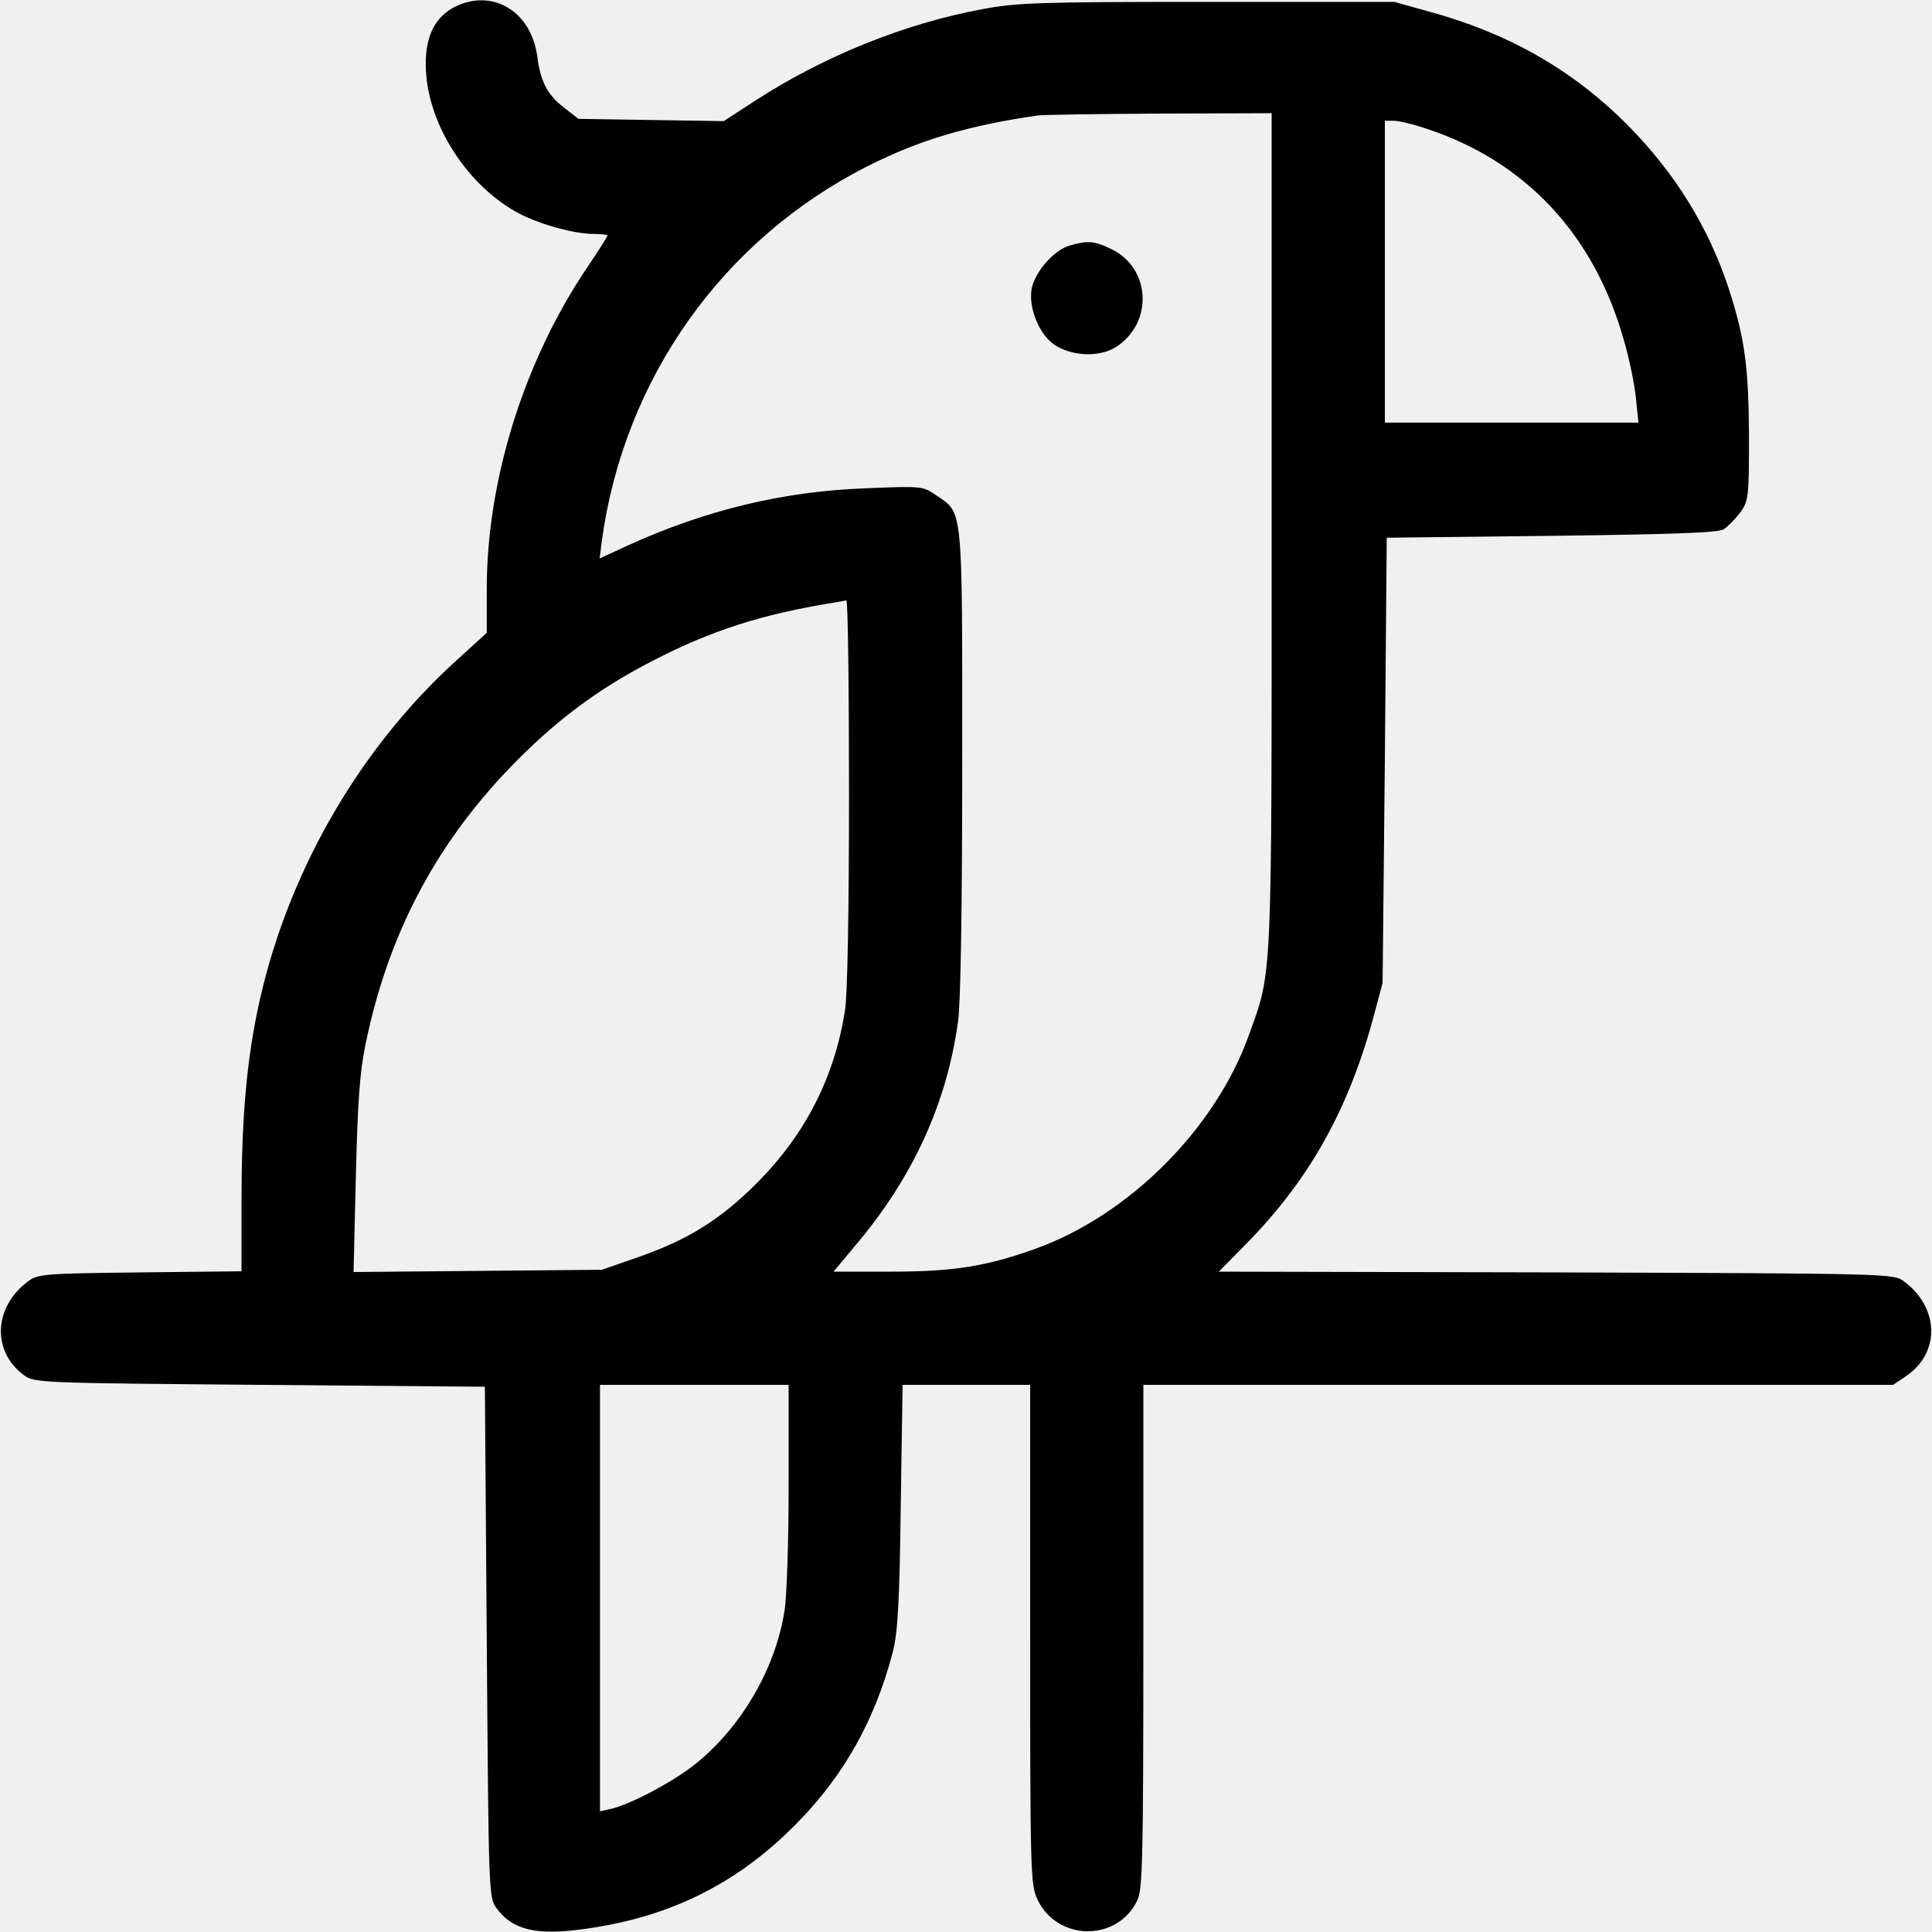
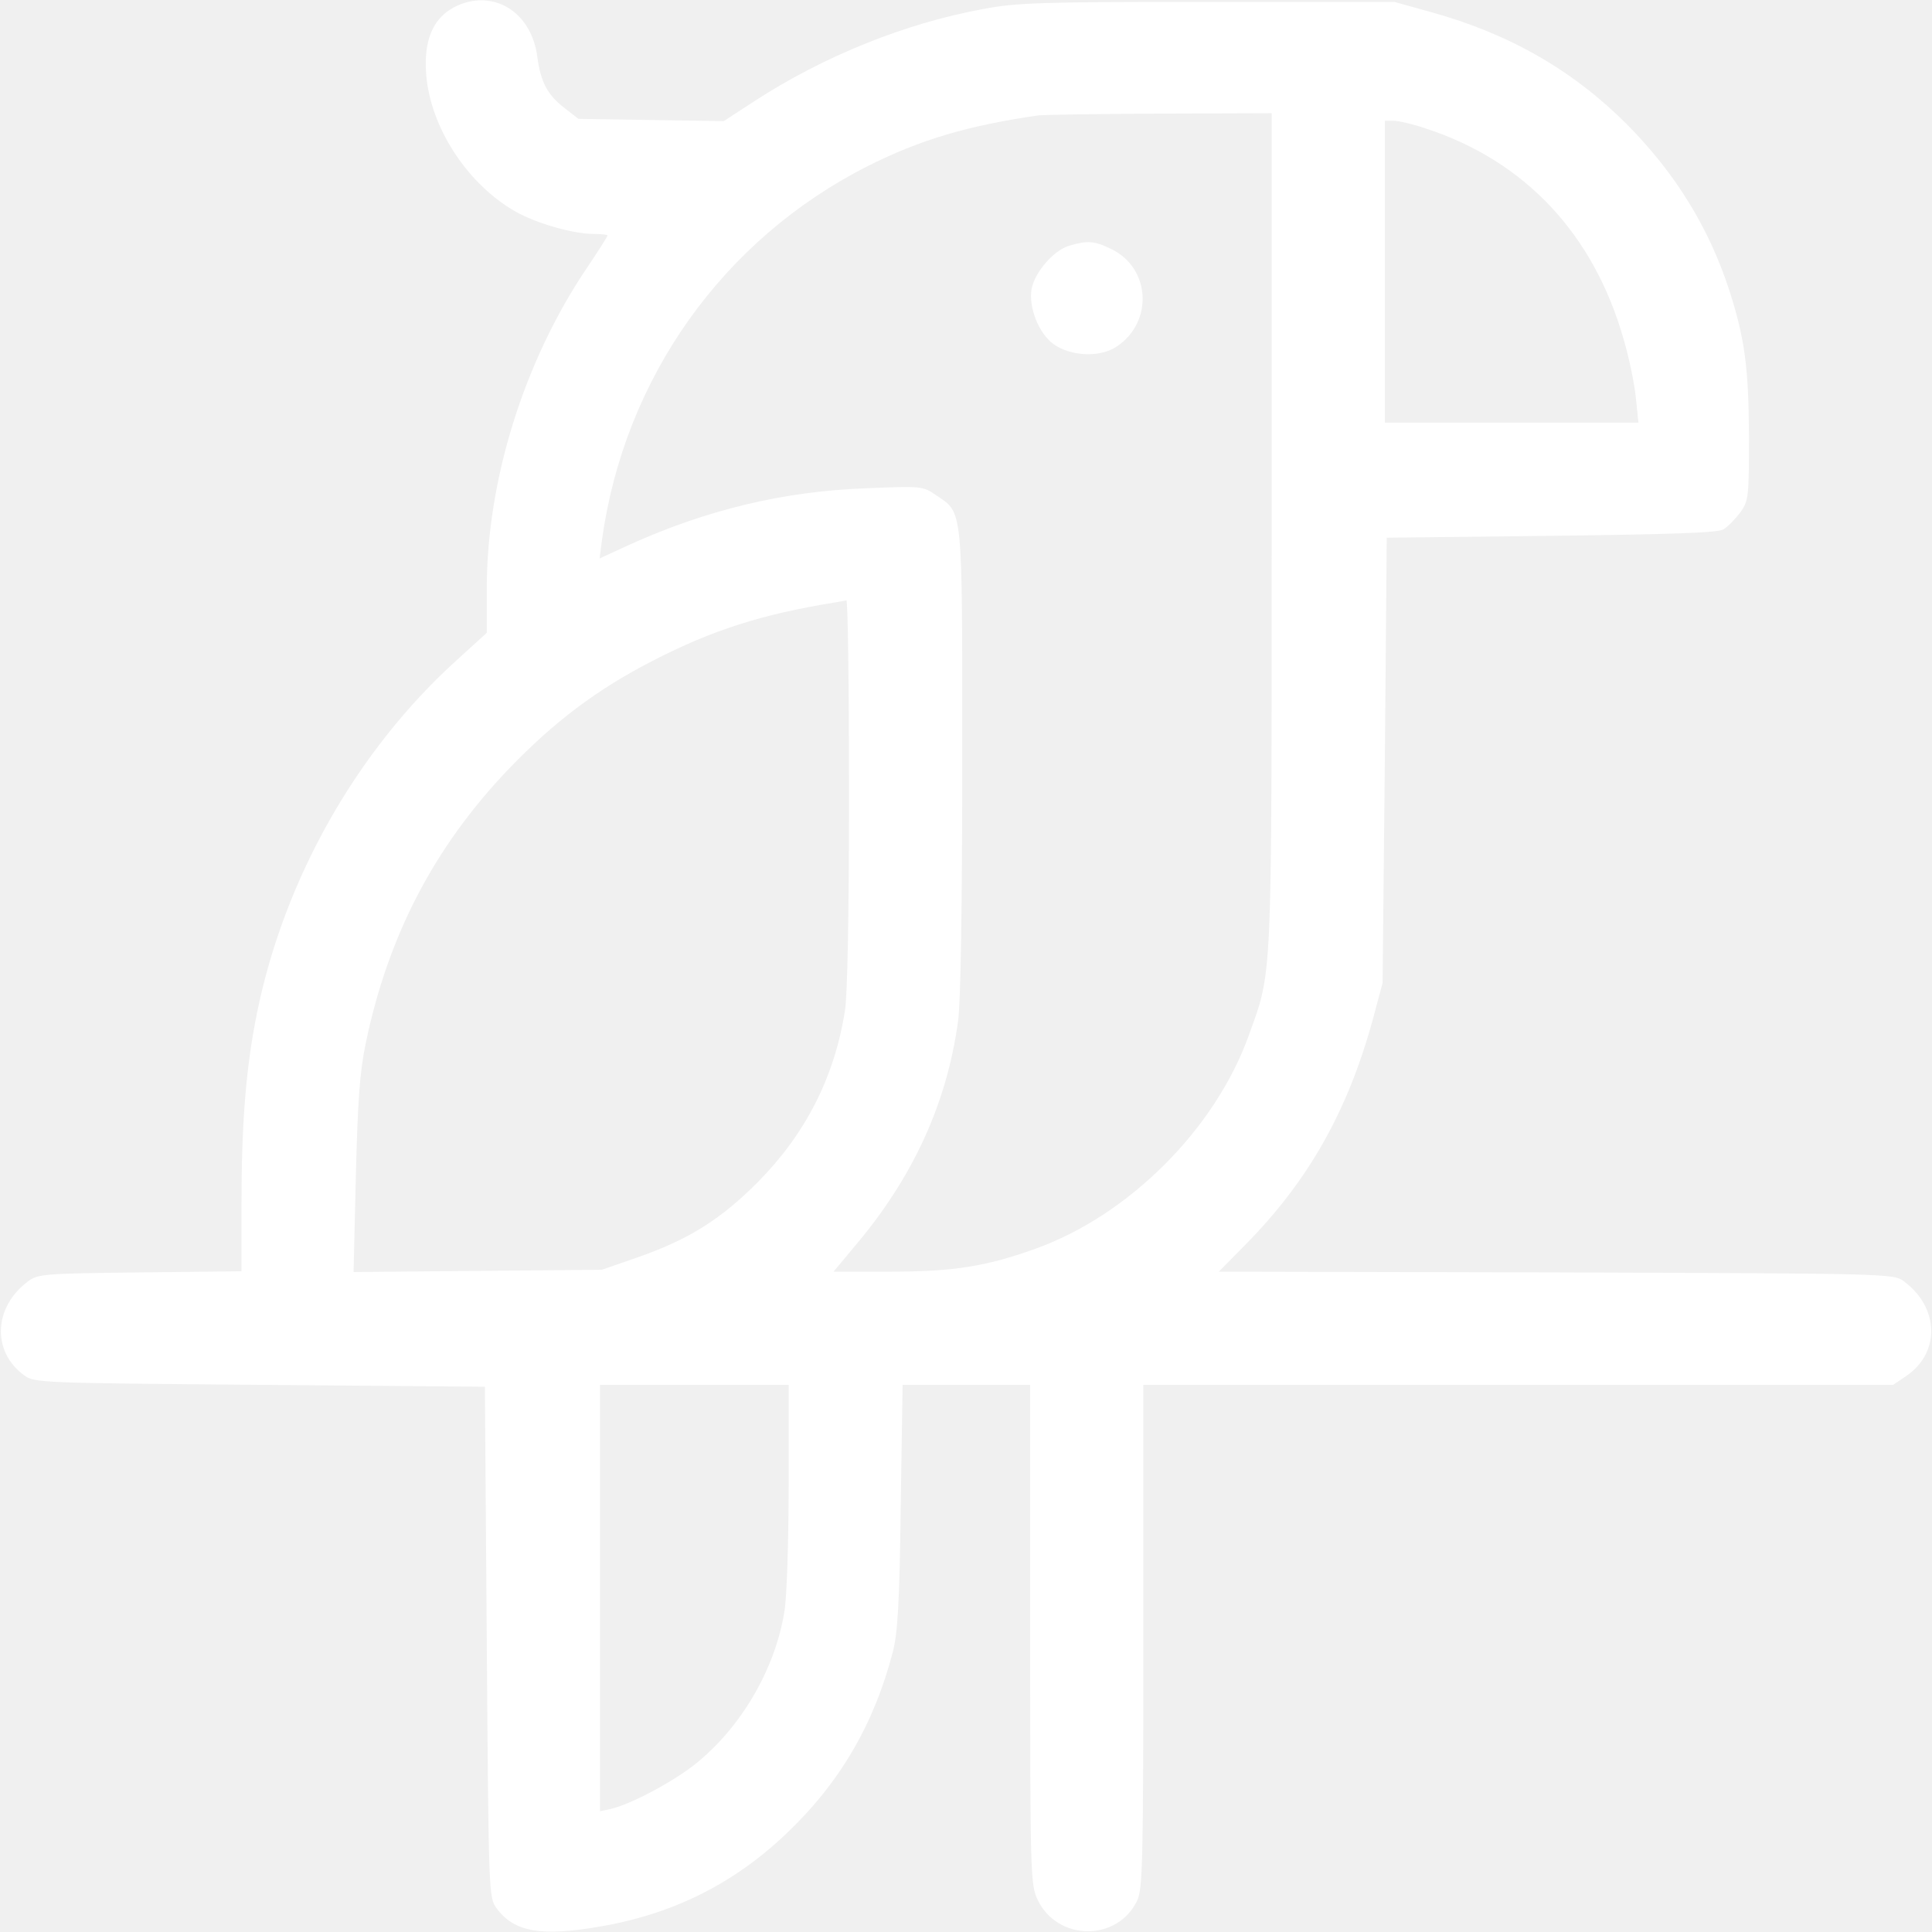
- <svg xmlns="http://www.w3.org/2000/svg" version="1.0" width="512pt" height="512pt" viewBox="0 0 512 512" preserveAspectRatio="xMidYMid meet">
-   <g transform="translate(0,512) scale(0.1,-0.1)" fill="#000000" stroke="none">
-     <path d="M1214 5106 c-68 -30 -95 -96 -83 -199 17 -136 112 -277 234 -347 56 -32 154 -60 209 -60 20 0 36 -2 36 -4 0 -3 -25 -42 -56 -88 -166 -247 -264 -562 -264 -848 l0 -117 -78 -71 c-266 -240 -459 -581 -531 -937 -29 -142 -41 -292 -41 -502 l0 -182 -269 -3 c-254 -3 -271 -4 -297 -24 -91 -68 -96 -185 -11 -248 28 -21 41 -21 625 -26 l597 -5 5 -677 c5 -665 5 -677 26 -705 46 -63 118 -76 277 -48 191 33 351 113 489 244 143 135 234 291 284 483 13 50 18 132 21 385 l5 323 169 0 169 0 0 -662 c0 -641 1 -663 20 -703 53 -110 212 -111 264 -1 14 30 16 106 16 700 l0 666 994 0 993 0 34 23 c91 61 89 181 -5 251 -27 21 -36 21 -922 24 l-894 2 70 71 c167 169 271 353 338 597 l26 97 6 590 5 590 435 5 c321 4 441 8 457 17 12 7 32 28 45 45 22 31 23 41 23 203 -1 180 -11 258 -52 385 -54 167 -144 312 -272 441 -143 143 -312 240 -519 297 l-97 27 -495 0 c-441 0 -506 -2 -595 -19 -207 -38 -422 -125 -604 -243 l-83 -54 -193 3 -192 3 -36 28 c-46 35 -64 69 -73 136 -15 117 -112 179 -210 137z m2156 -1391 c0 -1214 2 -1165 -61 -1340 -89 -247 -317 -475 -564 -564 -131 -47 -217 -61 -385 -61 l-151 0 55 66 c154 181 245 378 275 598 7 48 11 308 11 689 0 683 3 656 -70 705 -34 24 -39 24 -185 18 -219 -8 -423 -57 -630 -151 l-76 -35 6 47 c59 431 321 799 705 993 139 70 265 107 450 134 14 2 159 4 323 5 l297 1 0 -1105z m410 1064 c262 -86 444 -280 523 -559 14 -47 28 -115 32 -152 l7 -68 -336 0 -336 0 0 400 0 400 23 0 c13 0 52 -9 87 -21z m-1530 -1761 c0 -311 -4 -539 -11 -578 -28 -175 -104 -324 -229 -451 -99 -100 -185 -154 -320 -201 l-95 -33 -329 -3 -329 -3 6 253 c5 198 10 275 26 352 59 286 182 522 379 728 120 125 234 211 382 287 157 81 289 123 480 154 14 2 28 5 33 6 4 0 7 -230 7 -511z m-160 -1835 c0 -148 -5 -297 -11 -332 -24 -153 -114 -307 -234 -404 -59 -48 -174 -109 -227 -121 l-28 -6 0 565 0 565 250 0 250 0 0 -267z" />
-     <path d="M2834 4469 c-41 -12 -91 -69 -100 -114 -9 -49 19 -119 58 -147 47 -33 124 -36 168 -6 97 65 89 208 -15 258 -45 22 -63 23 -111 9z" />
+ <svg xmlns="http://www.w3.org/2000/svg" height="512pt" preserveAspectRatio="xMidYMid meet" viewBox="0 0 512 512" width="512pt">
+   <g transform="matrix(.1 0 0 -.1 0 512)">
+     <path d="m1214 5106c-68-30-95-96-83-199 17-136 112-277 234-347 56-32 154-60 209-60 20 0 36-2 36-4 0-3-25-42-56-88-166-247-264-562-264-848v-117l-78-71c-266-240-459-581-531-937-29-142-41-292-41-502v-182l-269-3c-254-3-271-4-297-24-91-68-96-185-11-248 28-21 41-21 625-26l597-5 5-677c5-665 5-677 26-705 46-63 118-76 277-48 191 33 351 113 489 244 143 135 234 291 284 483 13 50 18 132 21 385l5 323h169 169v-662c0-641 1-663 20-703 53-110 212-111 264-1 14 30 16 106 16 700v666h994 993l34 23c91 61 89 181-5 251-27 21-36 21-922 24l-894 2 70 71c167 169 271 353 338 597l26 97 6 590 5 590 435 5c321 4 441 8 457 17 12 7 32 28 45 45 22 31 23 41 23 203-1 180-11 258-52 385-54 167-144 312-272 441-143 143-312 240-519 297l-97 27h-495c-441 0-506-2-595-19-207-38-422-125-604-243l-83-54-193 3-192 3-36 28c-46 35-64 69-73 136-15 117-112 179-210 137zm2156-1391c0-1214 2-1165-61-1340-89-247-317-475-564-564-131-47-217-61-385-61h-151l55 66c154 181 245 378 275 598 7 48 11 308 11 689 0 683 3 656-70 705-34 24-39 24-185 18-219-8-423-57-630-151l-76-35 6 47c59 431 321 799 705 993 139 70 265 107 450 134 14 2 159 4 323 5l297 1zm410 1064c262-86 444-280 523-559 14-47 28-115 32-152l7-68h-336-336v400 400h23c13 0 52-9 87-21zm-1530-1761c0-311-4-539-11-578-28-175-104-324-229-451-99-100-185-154-320-201l-95-33-329-3-329-3 6 253c5 198 10 275 26 352 59 286 182 522 379 728 120 125 234 211 382 287 157 81 289 123 480 154 14 2 28 5 33 6 4 0 7-230 7-511zm-160-1835c0-148-5-297-11-332-24-153-114-307-234-404-59-48-174-109-227-121l-28-6v565 565h250 250z" fill="#fff" />
+     <path d="m2834 4469c-41-12-91-69-100-114-9-49 19-119 58-147 47-33 124-36 168-6 97 65 89 208-15 258-45 22-63 23-111 9z" fill="#fff" />
  </g>
</svg>
